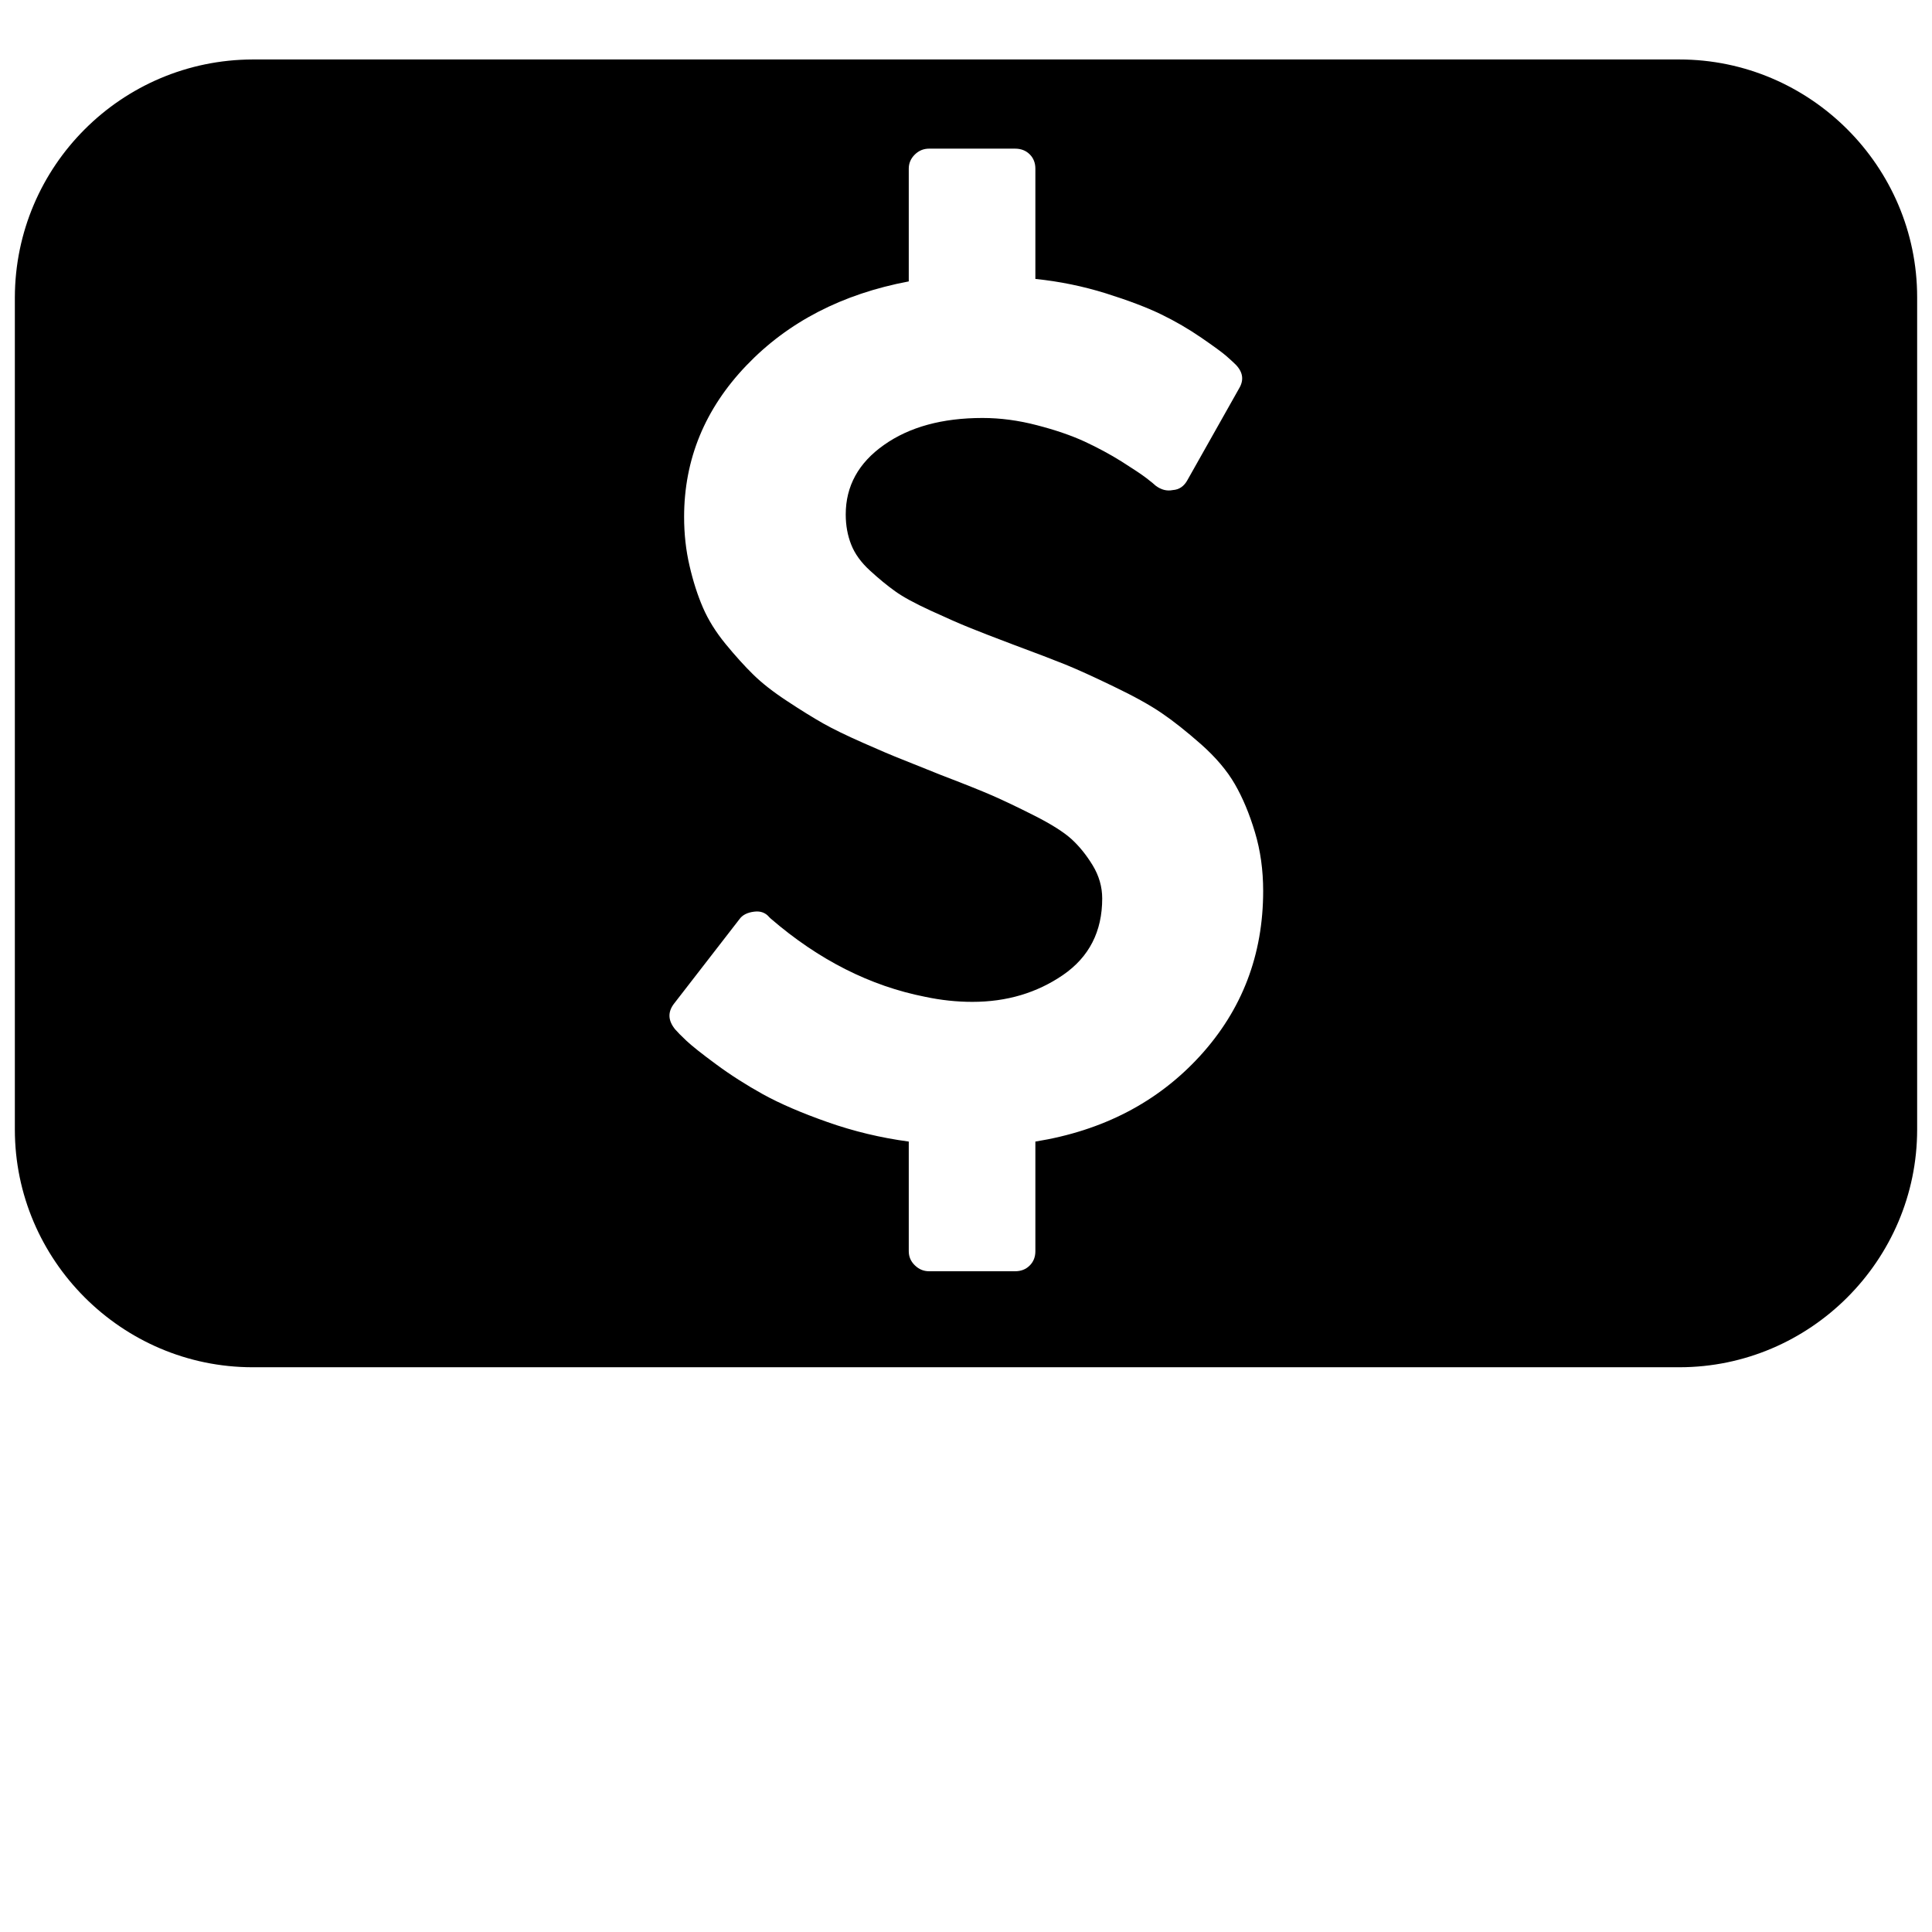
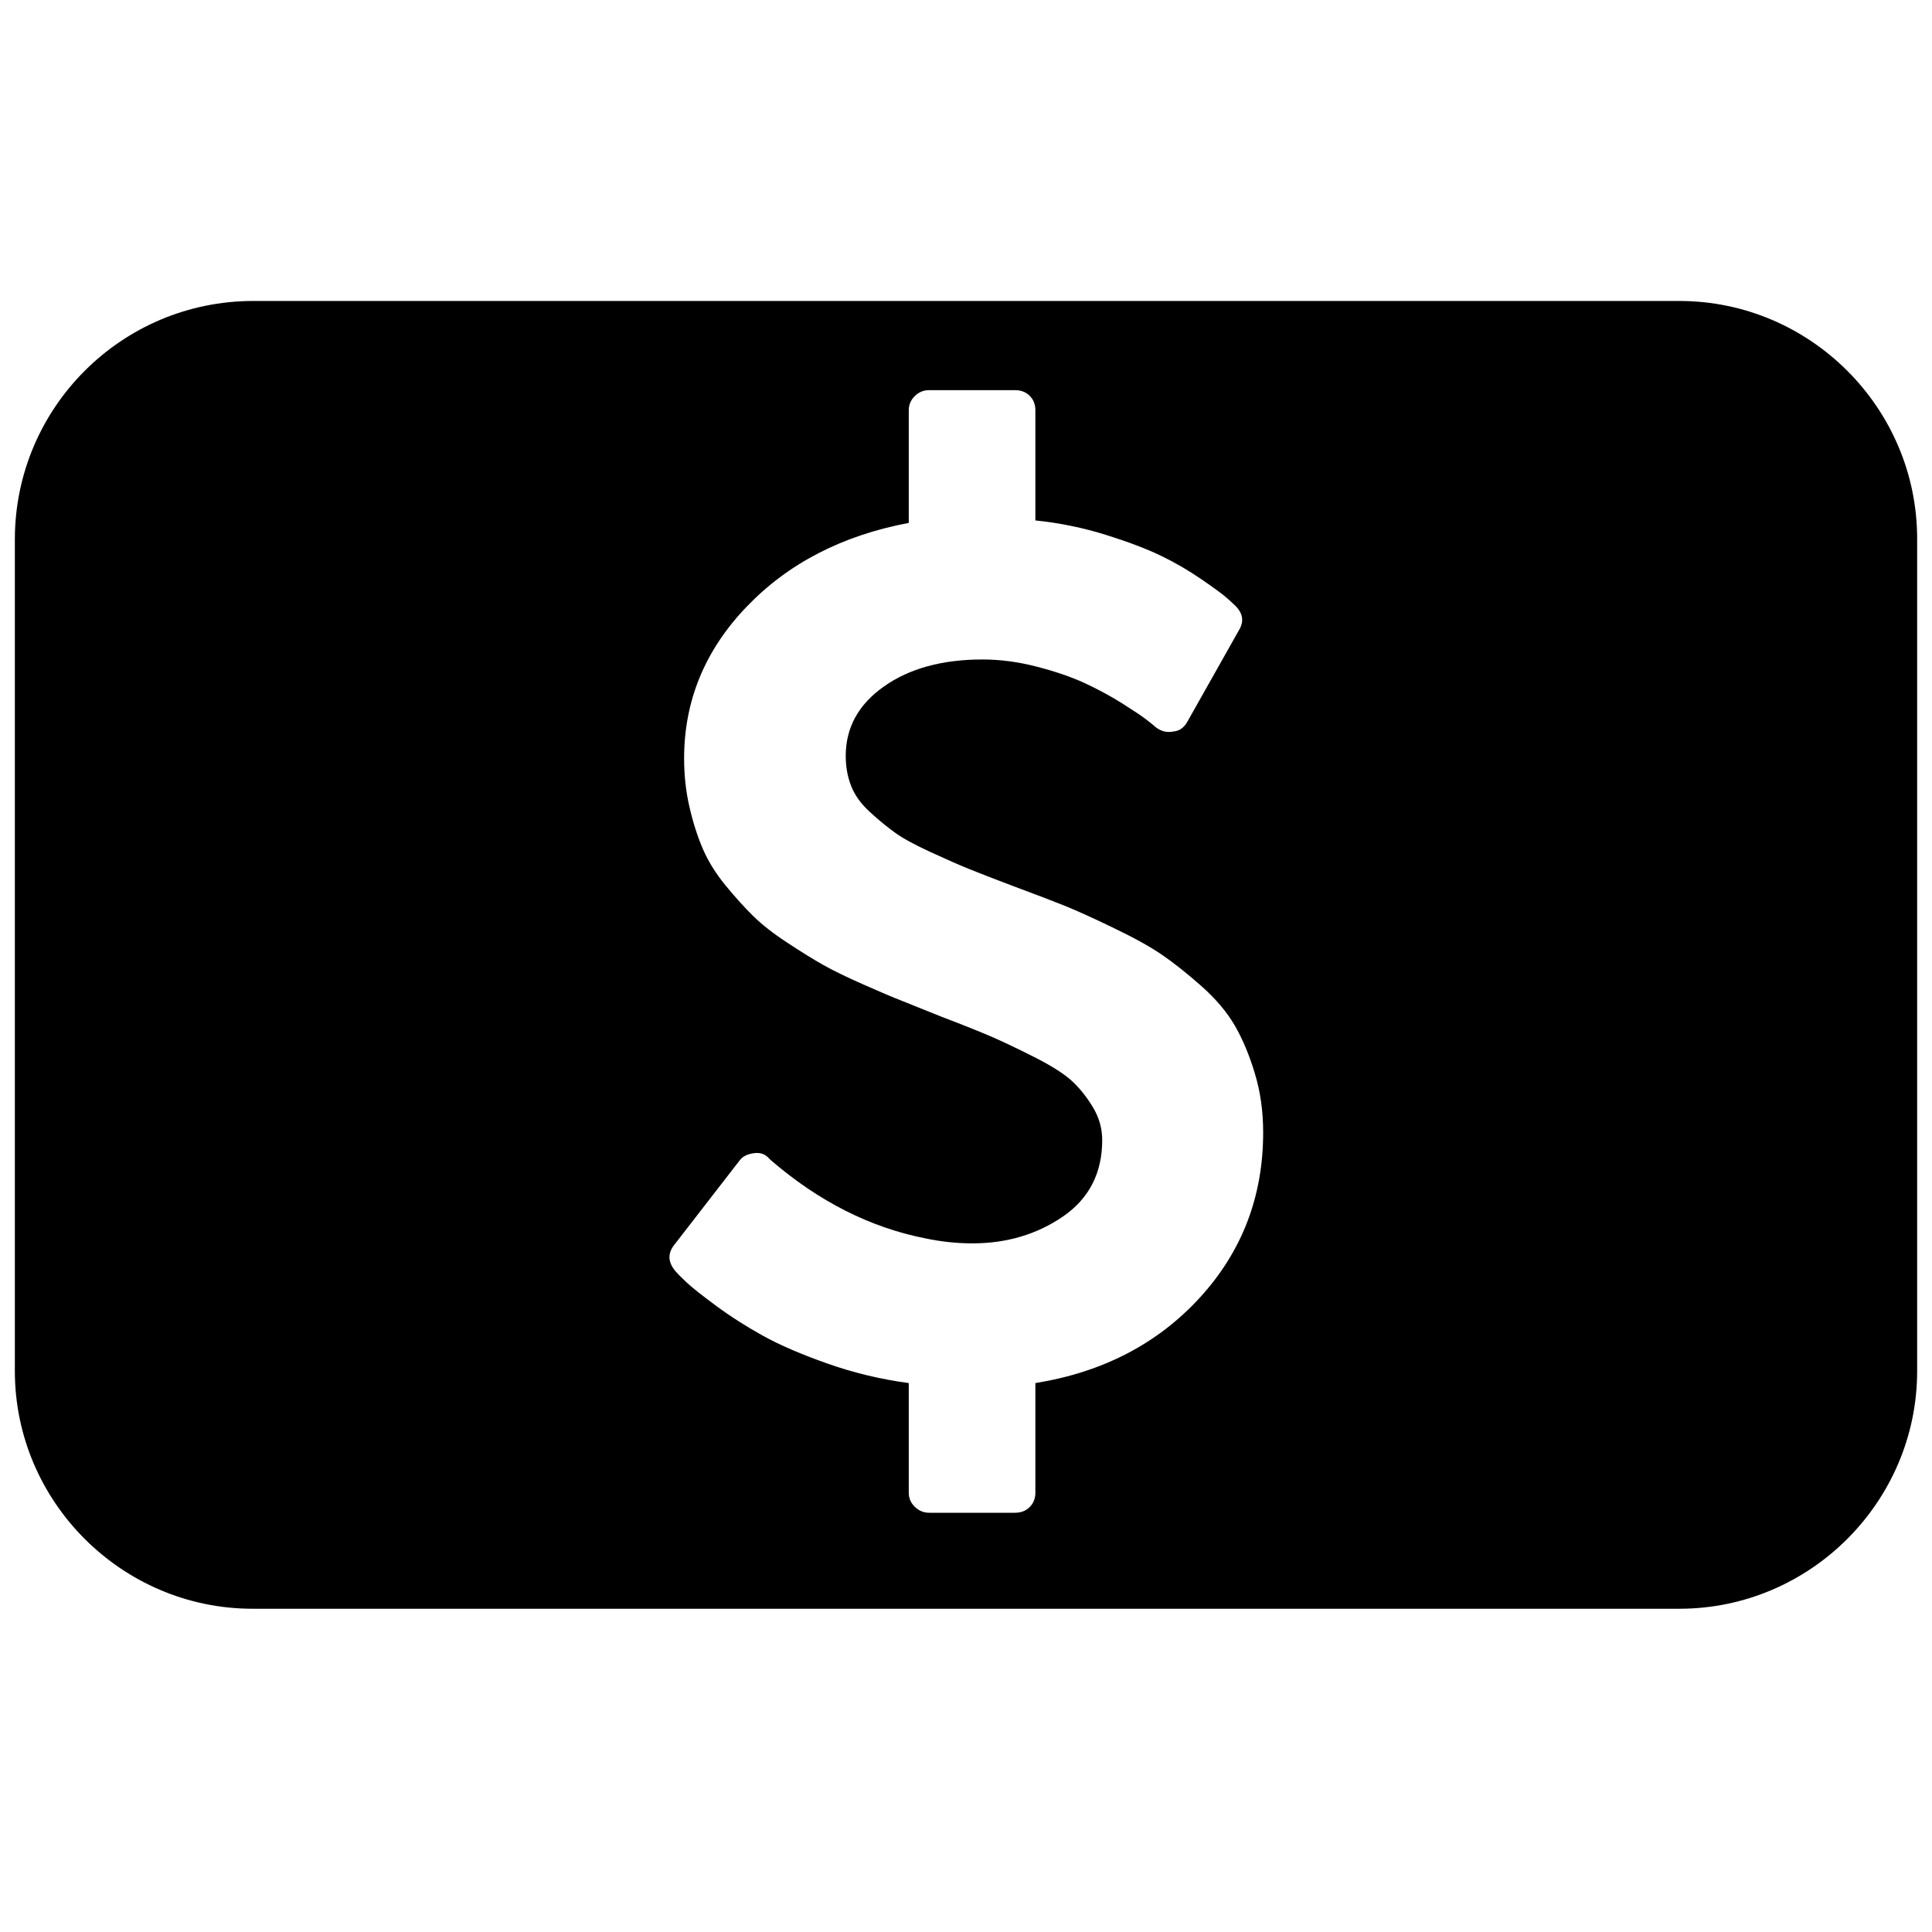
- <svg xmlns="http://www.w3.org/2000/svg" viewBox="0 0 32 32">
-   <path d="M27.817,22.646 L4.183,22.646 C2.017,22.645 0.246,20.873 0.246,18.708 L0.246,4.923 C0.253,2.751 2.012,0.991 4.185,0.985 L27.815,0.985 C29.982,0.985 31.754,2.757 31.754,4.923 L31.754,18.708 C31.754,20.873 29.983,22.645 27.817,22.646 L27.817,22.646 Z M20.922,14.757 C20.922,14.412 20.877,14.086 20.785,13.782 C20.694,13.478 20.583,13.213 20.453,12.988 C20.323,12.763 20.137,12.544 19.895,12.329 C19.652,12.115 19.434,11.942 19.241,11.811 C19.048,11.679 18.783,11.532 18.445,11.37 C18.108,11.207 17.841,11.086 17.644,11.006 C17.448,10.927 17.163,10.818 16.791,10.68 C16.46,10.555 16.215,10.46 16.053,10.394 C15.891,10.329 15.679,10.235 15.415,10.114 C15.152,9.993 14.955,9.886 14.825,9.792 C14.695,9.699 14.556,9.585 14.409,9.45 C14.261,9.315 14.158,9.172 14.098,9.019 C14.038,8.867 14.008,8.701 14.008,8.521 C14.008,8.051 14.219,7.667 14.641,7.37 C15.062,7.072 15.607,6.923 16.274,6.923 C16.569,6.923 16.87,6.963 17.175,7.043 C17.481,7.122 17.743,7.212 17.961,7.312 C18.178,7.413 18.384,7.523 18.577,7.644 C18.77,7.766 18.907,7.857 18.988,7.919 C19.069,7.982 19.12,8.023 19.141,8.044 C19.232,8.113 19.327,8.137 19.426,8.117 C19.531,8.11 19.612,8.054 19.668,7.951 L20.522,6.436 C20.606,6.297 20.589,6.166 20.469,6.041 C20.427,6 20.374,5.951 20.311,5.896 C20.248,5.841 20.111,5.74 19.9,5.595 C19.689,5.45 19.466,5.32 19.231,5.206 C18.995,5.092 18.69,4.976 18.314,4.858 C17.938,4.741 17.55,4.661 17.149,4.62 L17.149,2.794 C17.149,2.697 17.117,2.617 17.054,2.555 C16.991,2.493 16.91,2.462 16.812,2.462 L15.389,2.462 C15.298,2.462 15.219,2.494 15.152,2.56 C15.085,2.626 15.052,2.704 15.052,2.794 L15.052,4.661 C13.949,4.869 13.053,5.332 12.364,6.052 C11.675,6.771 11.331,7.608 11.331,8.563 C11.331,8.846 11.361,9.116 11.421,9.372 C11.48,9.628 11.554,9.858 11.642,10.062 C11.73,10.266 11.855,10.467 12.016,10.664 C12.178,10.861 12.331,11.031 12.475,11.172 C12.619,11.314 12.807,11.461 13.039,11.613 C13.27,11.766 13.469,11.888 13.634,11.982 C13.799,12.075 14.019,12.182 14.293,12.303 C14.567,12.425 14.783,12.516 14.941,12.578 C15.099,12.641 15.315,12.727 15.589,12.838 C15.969,12.983 16.25,13.096 16.432,13.175 C16.615,13.255 16.847,13.365 17.128,13.507 C17.409,13.649 17.615,13.779 17.745,13.896 C17.875,14.014 17.992,14.159 18.098,14.332 C18.203,14.505 18.256,14.688 18.256,14.882 C18.256,15.428 18.04,15.85 17.608,16.148 C17.175,16.445 16.675,16.594 16.106,16.594 C15.846,16.594 15.586,16.566 15.326,16.511 C14.412,16.331 13.559,15.899 12.765,15.214 L12.743,15.193 C12.68,15.117 12.596,15.086 12.491,15.1 C12.378,15.114 12.297,15.155 12.248,15.224 L11.163,16.625 C11.057,16.764 11.064,16.905 11.184,17.051 C11.219,17.092 11.28,17.154 11.368,17.237 C11.456,17.32 11.619,17.45 11.858,17.626 C12.097,17.803 12.357,17.969 12.638,18.125 C12.919,18.28 13.276,18.434 13.708,18.586 C14.14,18.738 14.588,18.846 15.052,18.908 L15.052,20.724 C15.052,20.814 15.085,20.892 15.152,20.957 C15.219,21.023 15.298,21.056 15.389,21.056 L16.812,21.056 C16.91,21.056 16.991,21.025 17.054,20.962 C17.117,20.9 17.149,20.821 17.149,20.724 L17.149,18.908 C18.266,18.728 19.174,18.256 19.874,17.492 C20.573,16.727 20.922,15.816 20.922,14.757 Z">
-   </path>
+ <svg xmlns="http://www.w3.org/2000/svg" width="32px" height="32px" viewBox="0 0 32 32" version="1.1">
+   <g id="Page-1" stroke="none" stroke-width="1" fill="none" fill-rule="evenodd">
+     <g id="Artboard">
+       <g id="Group">
+         <g id="dollar-fill" transform="translate(0, 4)" fill-rule="nonzero" fill="#000000">
+           <path d="M27.817,22.646 L4.183,22.646 C2.017,22.645 0.246,20.873 0.246,18.708 L0.246,4.923 C0.253,2.751 2.012,0.991 4.185,0.985 L27.815,0.985 C29.982,0.985 31.754,2.757 31.754,4.923 L31.754,18.708 C31.754,20.873 29.983,22.645 27.817,22.646 L27.817,22.646 Z M20.922,14.757 C20.922,14.412 20.877,14.086 20.785,13.782 C20.694,13.478 20.583,13.213 20.453,12.988 C20.323,12.763 20.137,12.544 19.895,12.329 C19.652,12.115 19.434,11.942 19.241,11.811 C19.048,11.679 18.783,11.532 18.445,11.37 C18.108,11.207 17.841,11.086 17.644,11.006 C17.448,10.927 17.163,10.818 16.791,10.68 C16.46,10.555 16.215,10.46 16.053,10.394 C15.891,10.329 15.679,10.235 15.415,10.114 C15.152,9.993 14.955,9.886 14.825,9.792 C14.695,9.699 14.556,9.585 14.409,9.45 C14.261,9.315 14.158,9.172 14.098,9.019 C14.038,8.867 14.008,8.701 14.008,8.521 C14.008,8.051 14.219,7.667 14.641,7.37 C15.062,7.072 15.607,6.923 16.274,6.923 C16.569,6.923 16.87,6.963 17.175,7.043 C17.481,7.122 17.743,7.212 17.961,7.312 C18.178,7.413 18.384,7.523 18.577,7.644 C18.77,7.766 18.907,7.857 18.988,7.919 C19.069,7.982 19.12,8.023 19.141,8.044 C19.232,8.113 19.327,8.137 19.426,8.117 C19.531,8.11 19.612,8.054 19.668,7.951 L20.522,6.436 C20.606,6.297 20.589,6.166 20.469,6.041 C20.427,6 20.374,5.951 20.311,5.896 C20.248,5.841 20.111,5.74 19.9,5.595 C19.689,5.45 19.466,5.32 19.231,5.206 C18.995,5.092 18.69,4.976 18.314,4.858 C17.938,4.741 17.55,4.661 17.149,4.62 L17.149,2.794 C17.149,2.697 17.117,2.617 17.054,2.555 C16.991,2.493 16.91,2.462 16.812,2.462 L15.389,2.462 C15.298,2.462 15.219,2.494 15.152,2.56 C15.085,2.626 15.052,2.704 15.052,2.794 L15.052,4.661 C13.949,4.869 13.053,5.332 12.364,6.052 C11.675,6.771 11.331,7.608 11.331,8.563 C11.331,8.846 11.361,9.116 11.421,9.372 C11.48,9.628 11.554,9.858 11.642,10.062 C11.73,10.266 11.855,10.467 12.016,10.664 C12.178,10.861 12.331,11.031 12.475,11.172 C12.619,11.314 12.807,11.461 13.039,11.613 C13.27,11.766 13.469,11.888 13.634,11.982 C13.799,12.075 14.019,12.182 14.293,12.303 C14.567,12.425 14.783,12.516 14.941,12.578 C15.099,12.641 15.315,12.727 15.589,12.838 C15.969,12.983 16.25,13.096 16.432,13.175 C16.615,13.255 16.847,13.365 17.128,13.507 C17.409,13.649 17.615,13.779 17.745,13.896 C17.875,14.014 17.992,14.159 18.098,14.332 C18.203,14.505 18.256,14.688 18.256,14.882 C18.256,15.428 18.04,15.85 17.608,16.148 C17.175,16.445 16.675,16.594 16.106,16.594 C15.846,16.594 15.586,16.566 15.326,16.511 C14.412,16.331 13.559,15.899 12.765,15.214 L12.743,15.193 C12.68,15.117 12.596,15.086 12.491,15.1 C12.378,15.114 12.297,15.155 12.248,15.224 L11.163,16.625 C11.057,16.764 11.064,16.905 11.184,17.051 C11.219,17.092 11.28,17.154 11.368,17.237 C11.456,17.32 11.619,17.45 11.858,17.626 C12.097,17.803 12.357,17.969 12.638,18.125 C12.919,18.28 13.276,18.434 13.708,18.586 C14.14,18.738 14.588,18.846 15.052,18.908 L15.052,20.724 C15.052,20.814 15.085,20.892 15.152,20.957 C15.219,21.023 15.298,21.056 15.389,21.056 L16.812,21.056 C16.91,21.056 16.991,21.025 17.054,20.962 C17.117,20.9 17.149,20.821 17.149,20.724 L17.149,18.908 C18.266,18.728 19.174,18.256 19.874,17.492 C20.573,16.727 20.922,15.816 20.922,14.757 Z" id="Shape" />
+         </g>
+         <rect id="Rectangle" x="0" y="0" width="32" height="32" />
+       </g>
+     </g>
+   </g>
</svg>
